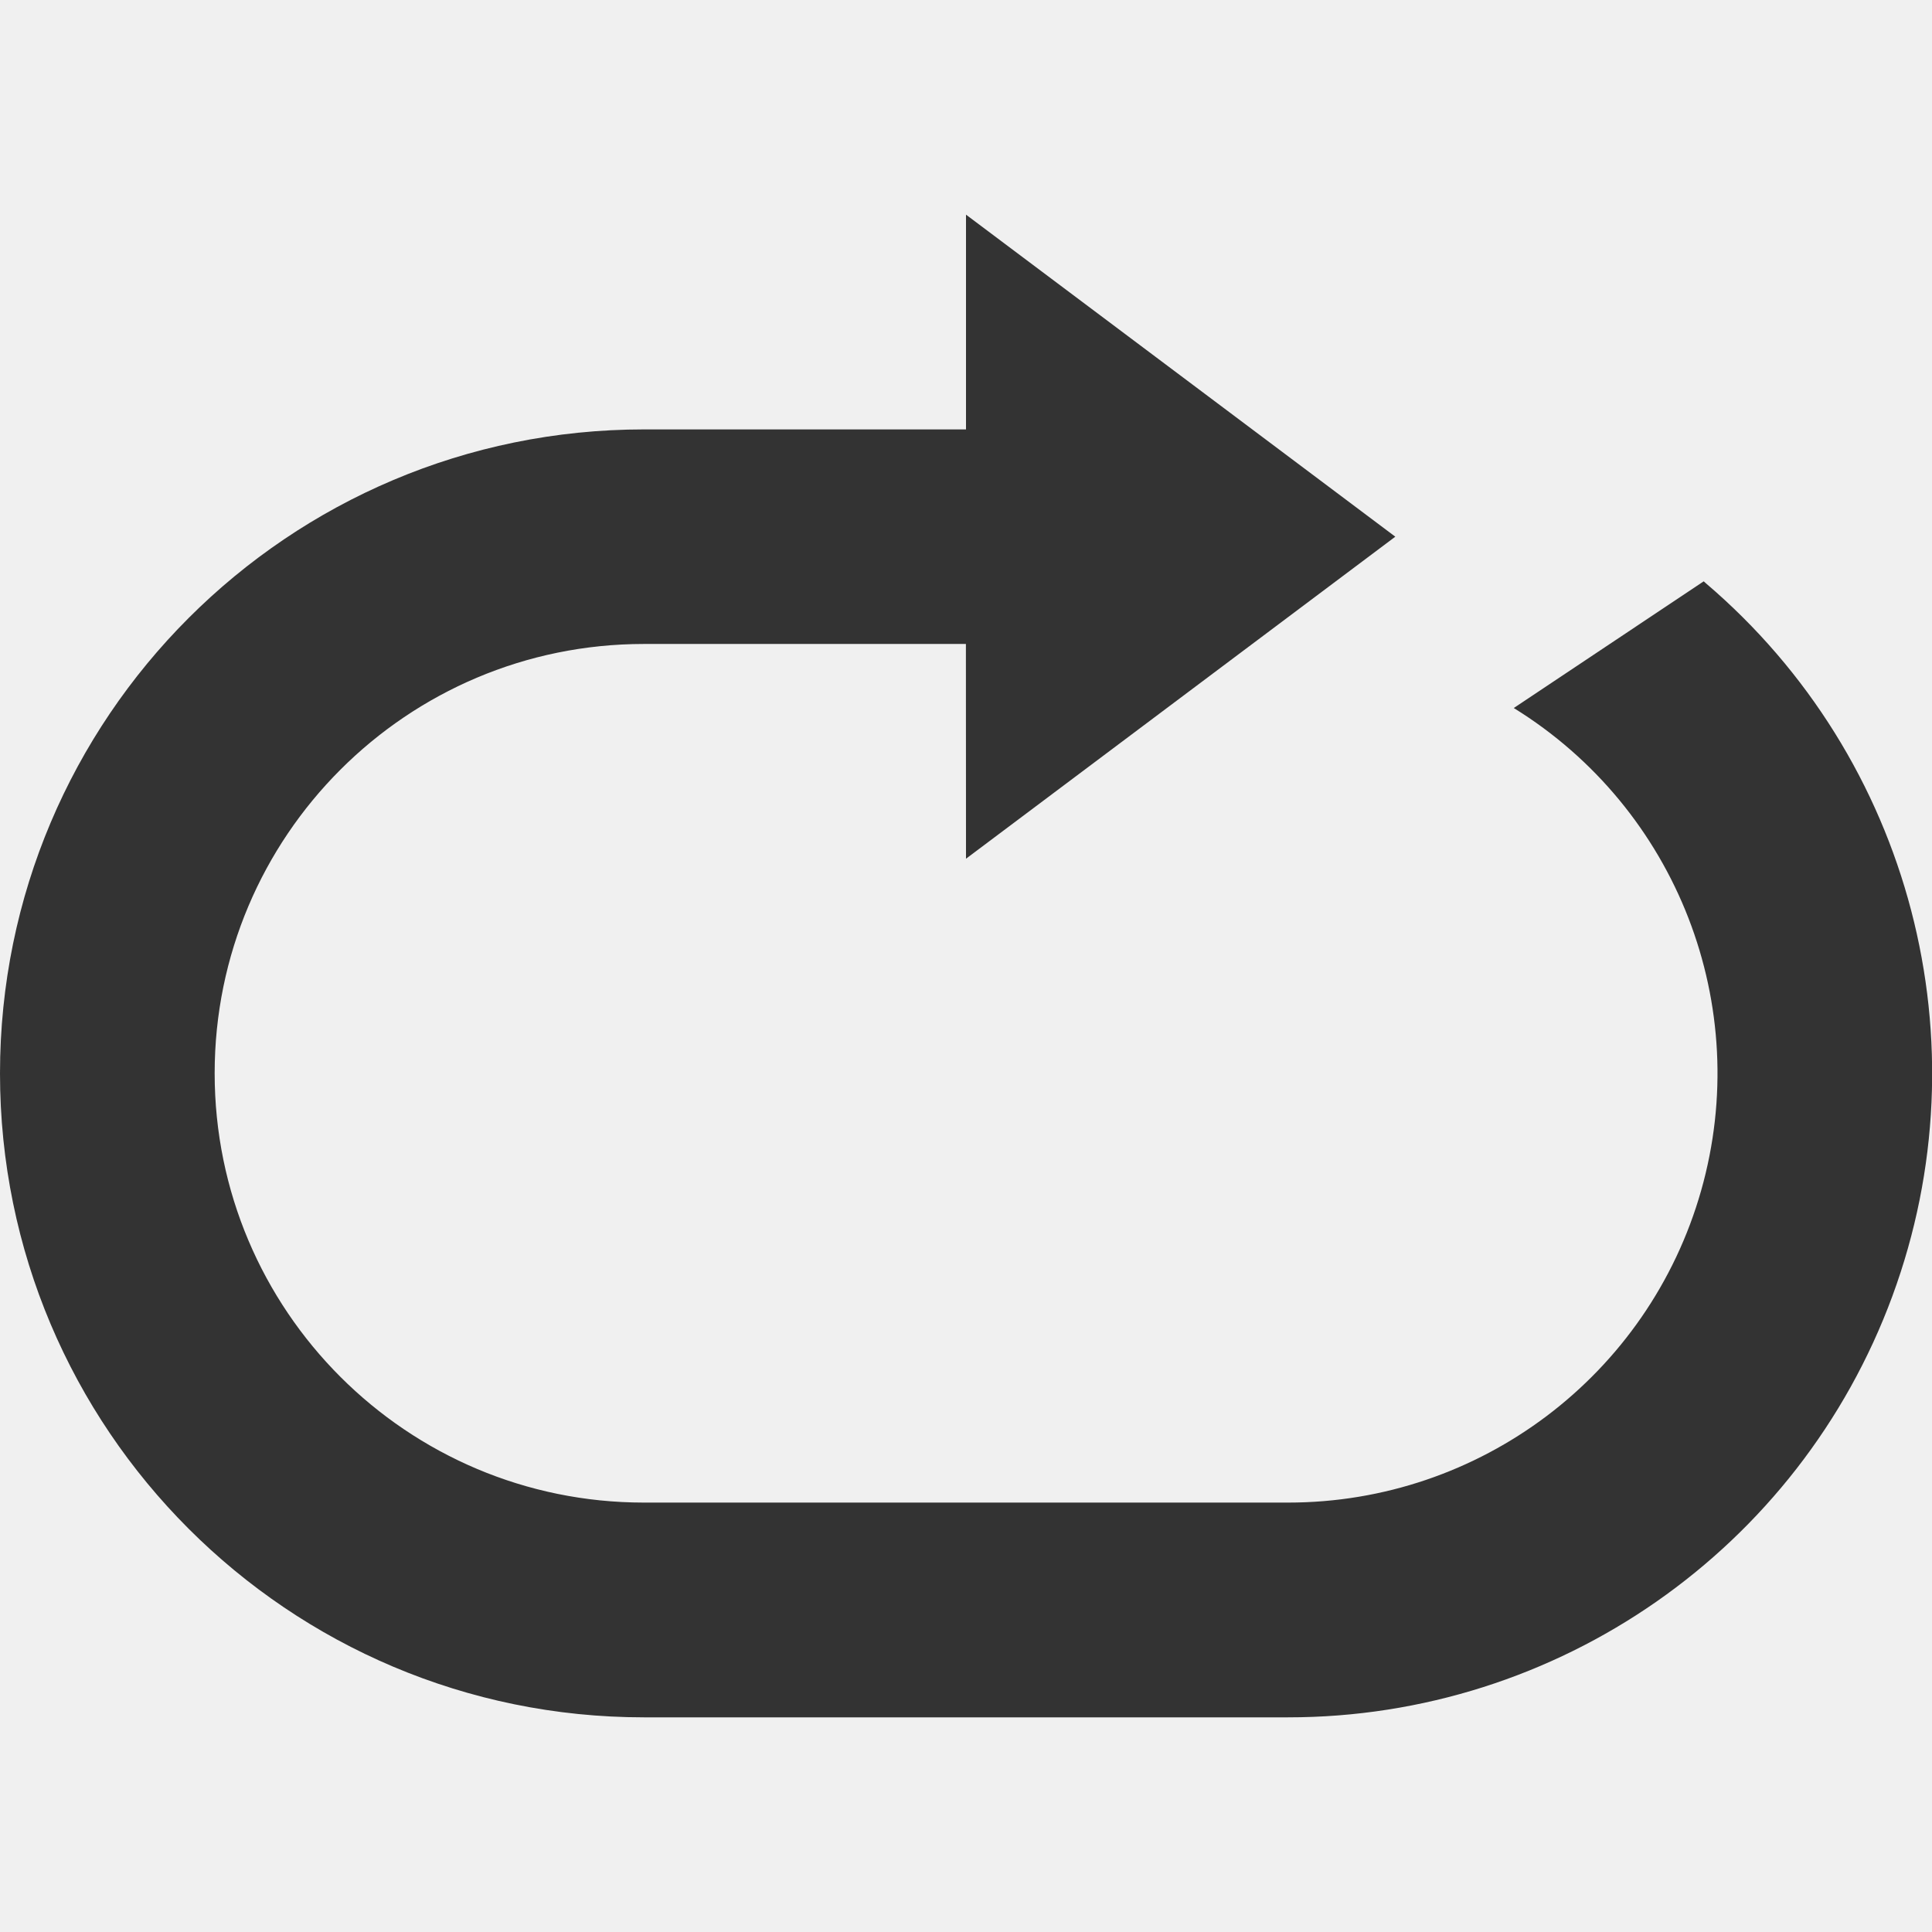
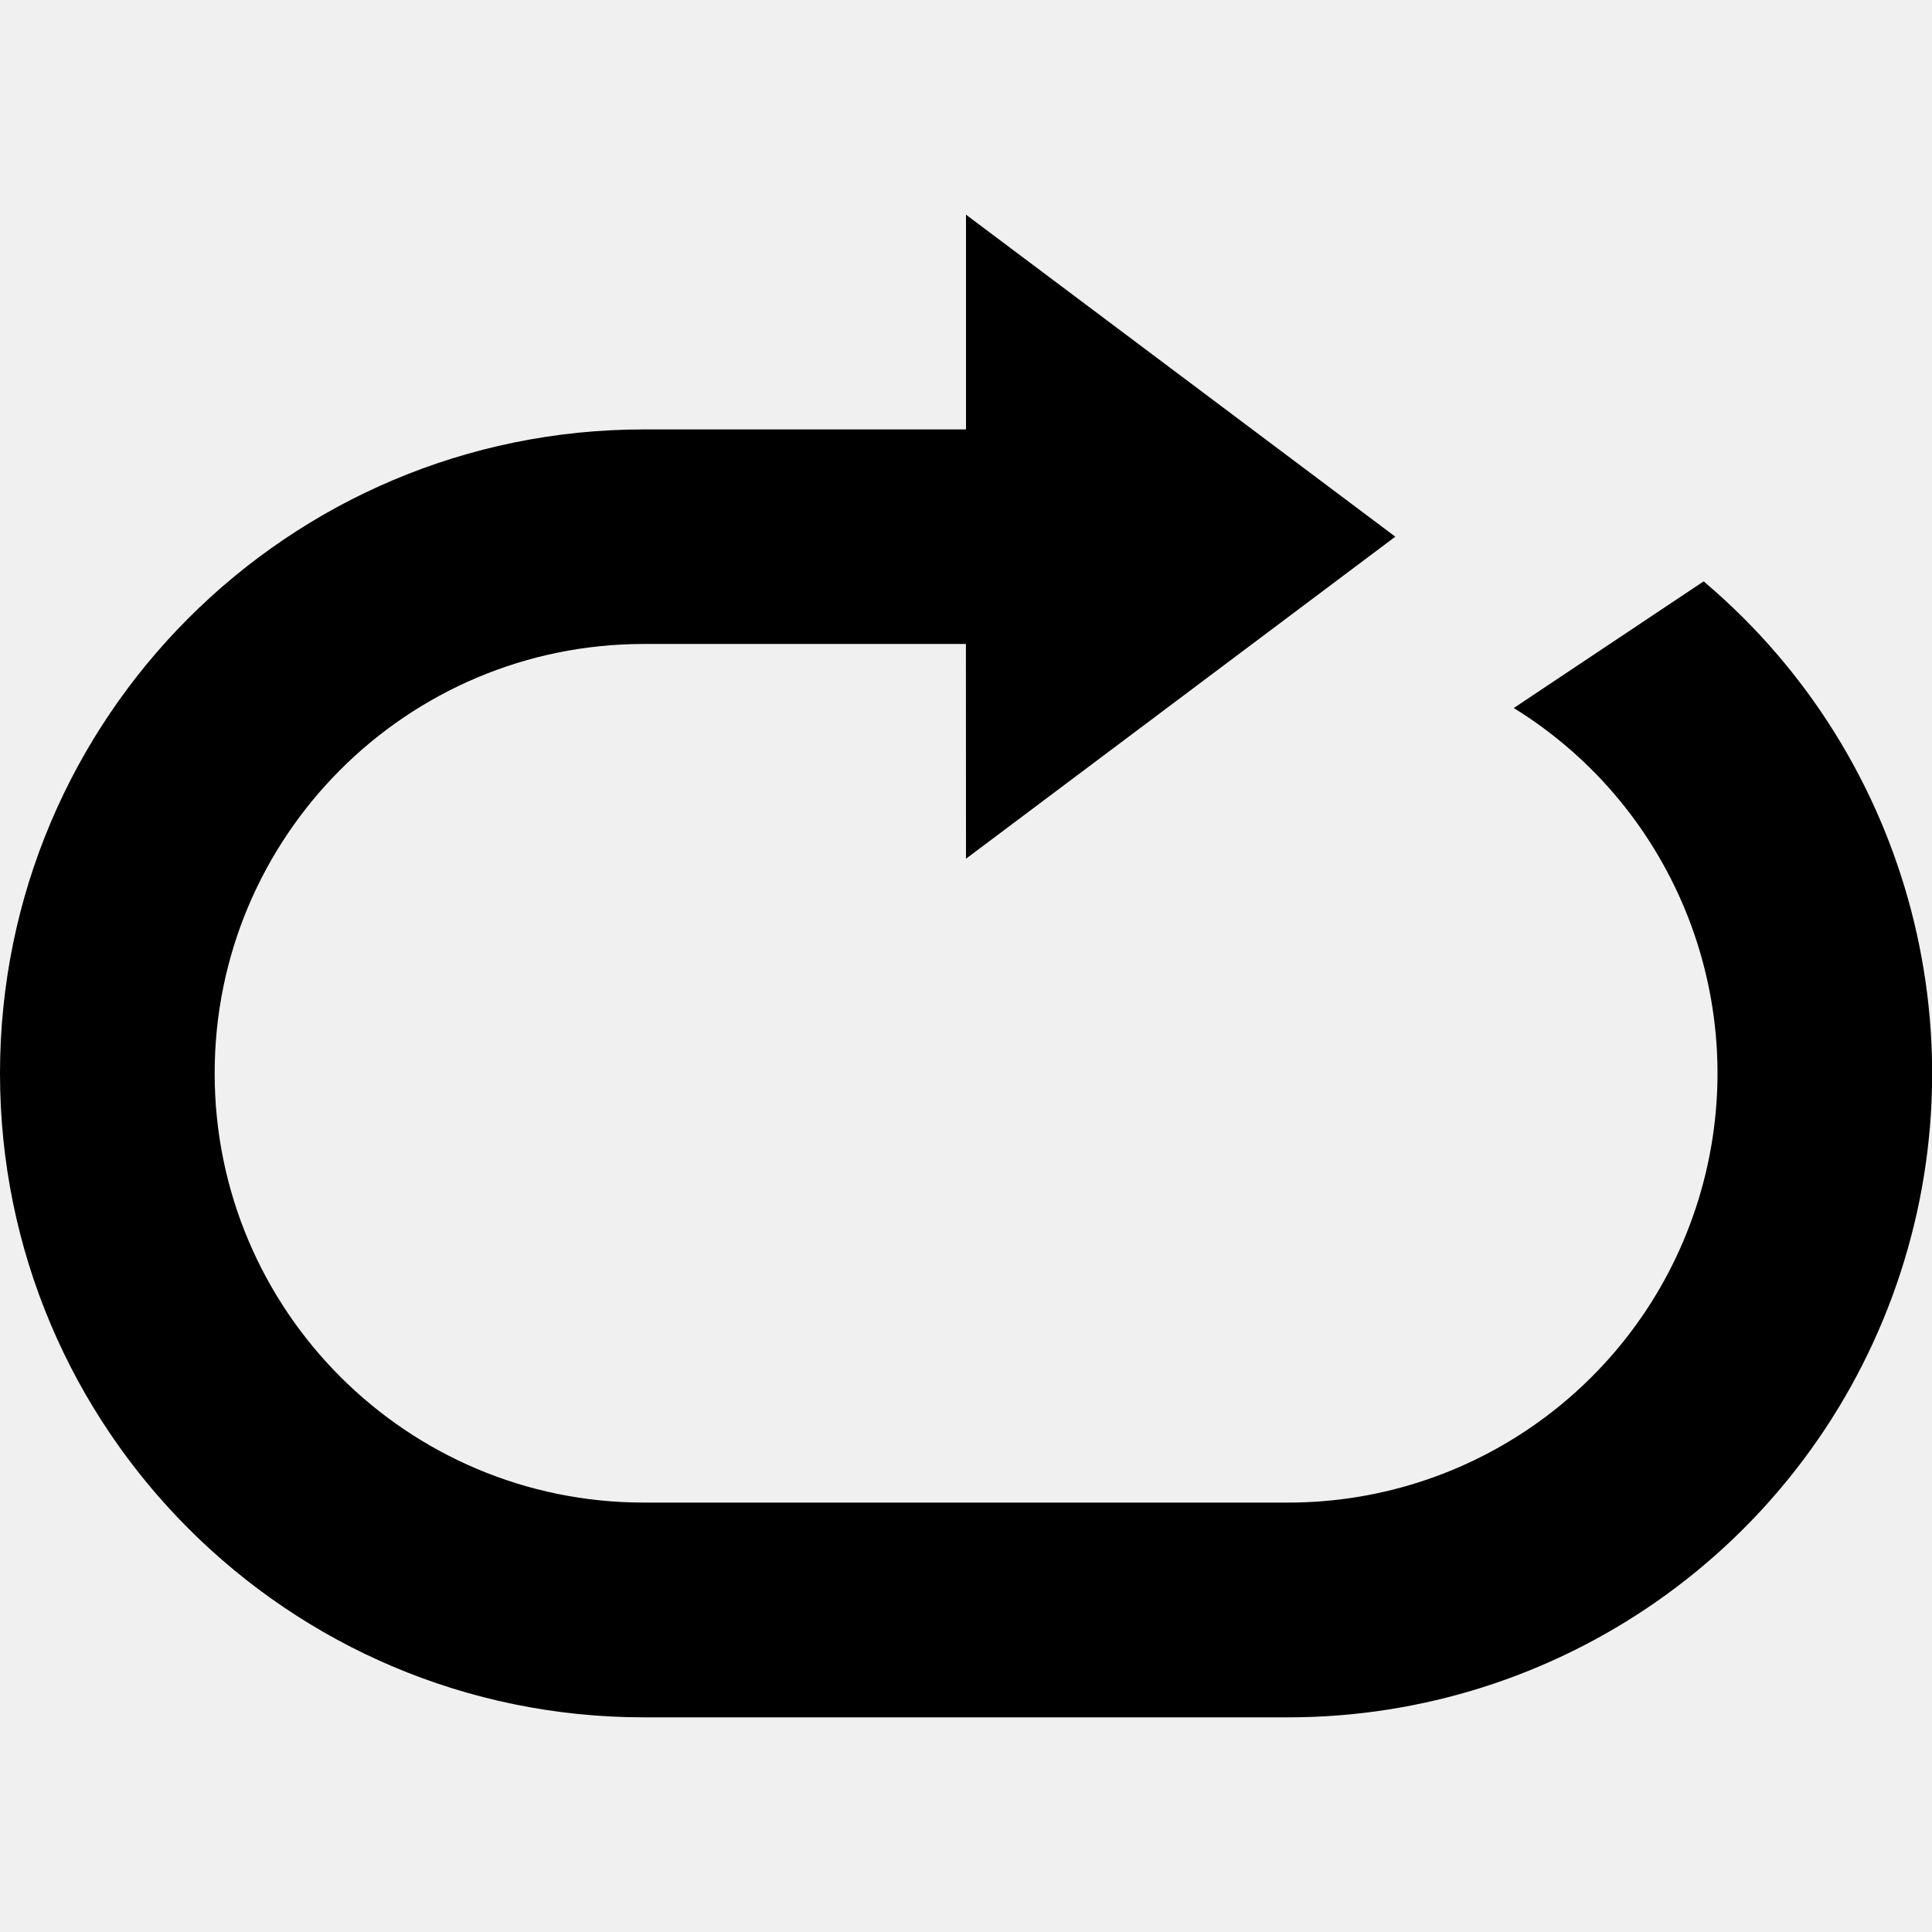
<svg xmlns="http://www.w3.org/2000/svg" width="19" height="19" viewBox="0 0 19 19">
  <defs>
-     <style>.a{fill:#fff;stroke:#707070;}.b{clip-path:url(#a);}.c{fill:#333;}</style>
-     <clipPath id="a">
-       <rect class="a" width="19" height="19" transform="translate(263 664)" />
+     <style>.aa{fill:#fff;stroke:#707070;}.bb{clip-path:url(#aa);}</style>
+     <clipPath id="aa">
+       <rect class="aa" width="19" height="19" transform="translate(263 664)" />
    </clipPath>
  </defs>
-   <g class="b" transform="translate(-263 -664)">
-     <path class="c" d="M12.666,8.444H9.5a4.222,4.222,0,1,0,0,8.444h6.333a4.222,4.222,0,0,0,2.221-7.814l1.868-1.246.021.019A6.333,6.333,0,0,1,15.833,19H9.5a6.333,6.333,0,1,1,0-12.666h3.167V4.222l4.222,3.167-4.222,3.167Z" transform="translate(259.833 661.889)" />
+   <g class="bb" transform="translate(-263 -664)">
+     <path class="cc" d="M12.666,8.444H9.5a4.222,4.222,0,1,0,0,8.444h6.333a4.222,4.222,0,0,0,2.221-7.814l1.868-1.246.021.019A6.333,6.333,0,0,1,15.833,19H9.5a6.333,6.333,0,1,1,0-12.666h3.167V4.222l4.222,3.167-4.222,3.167Z" transform="translate(259.833 661.889)" />
  </g>
</svg>
